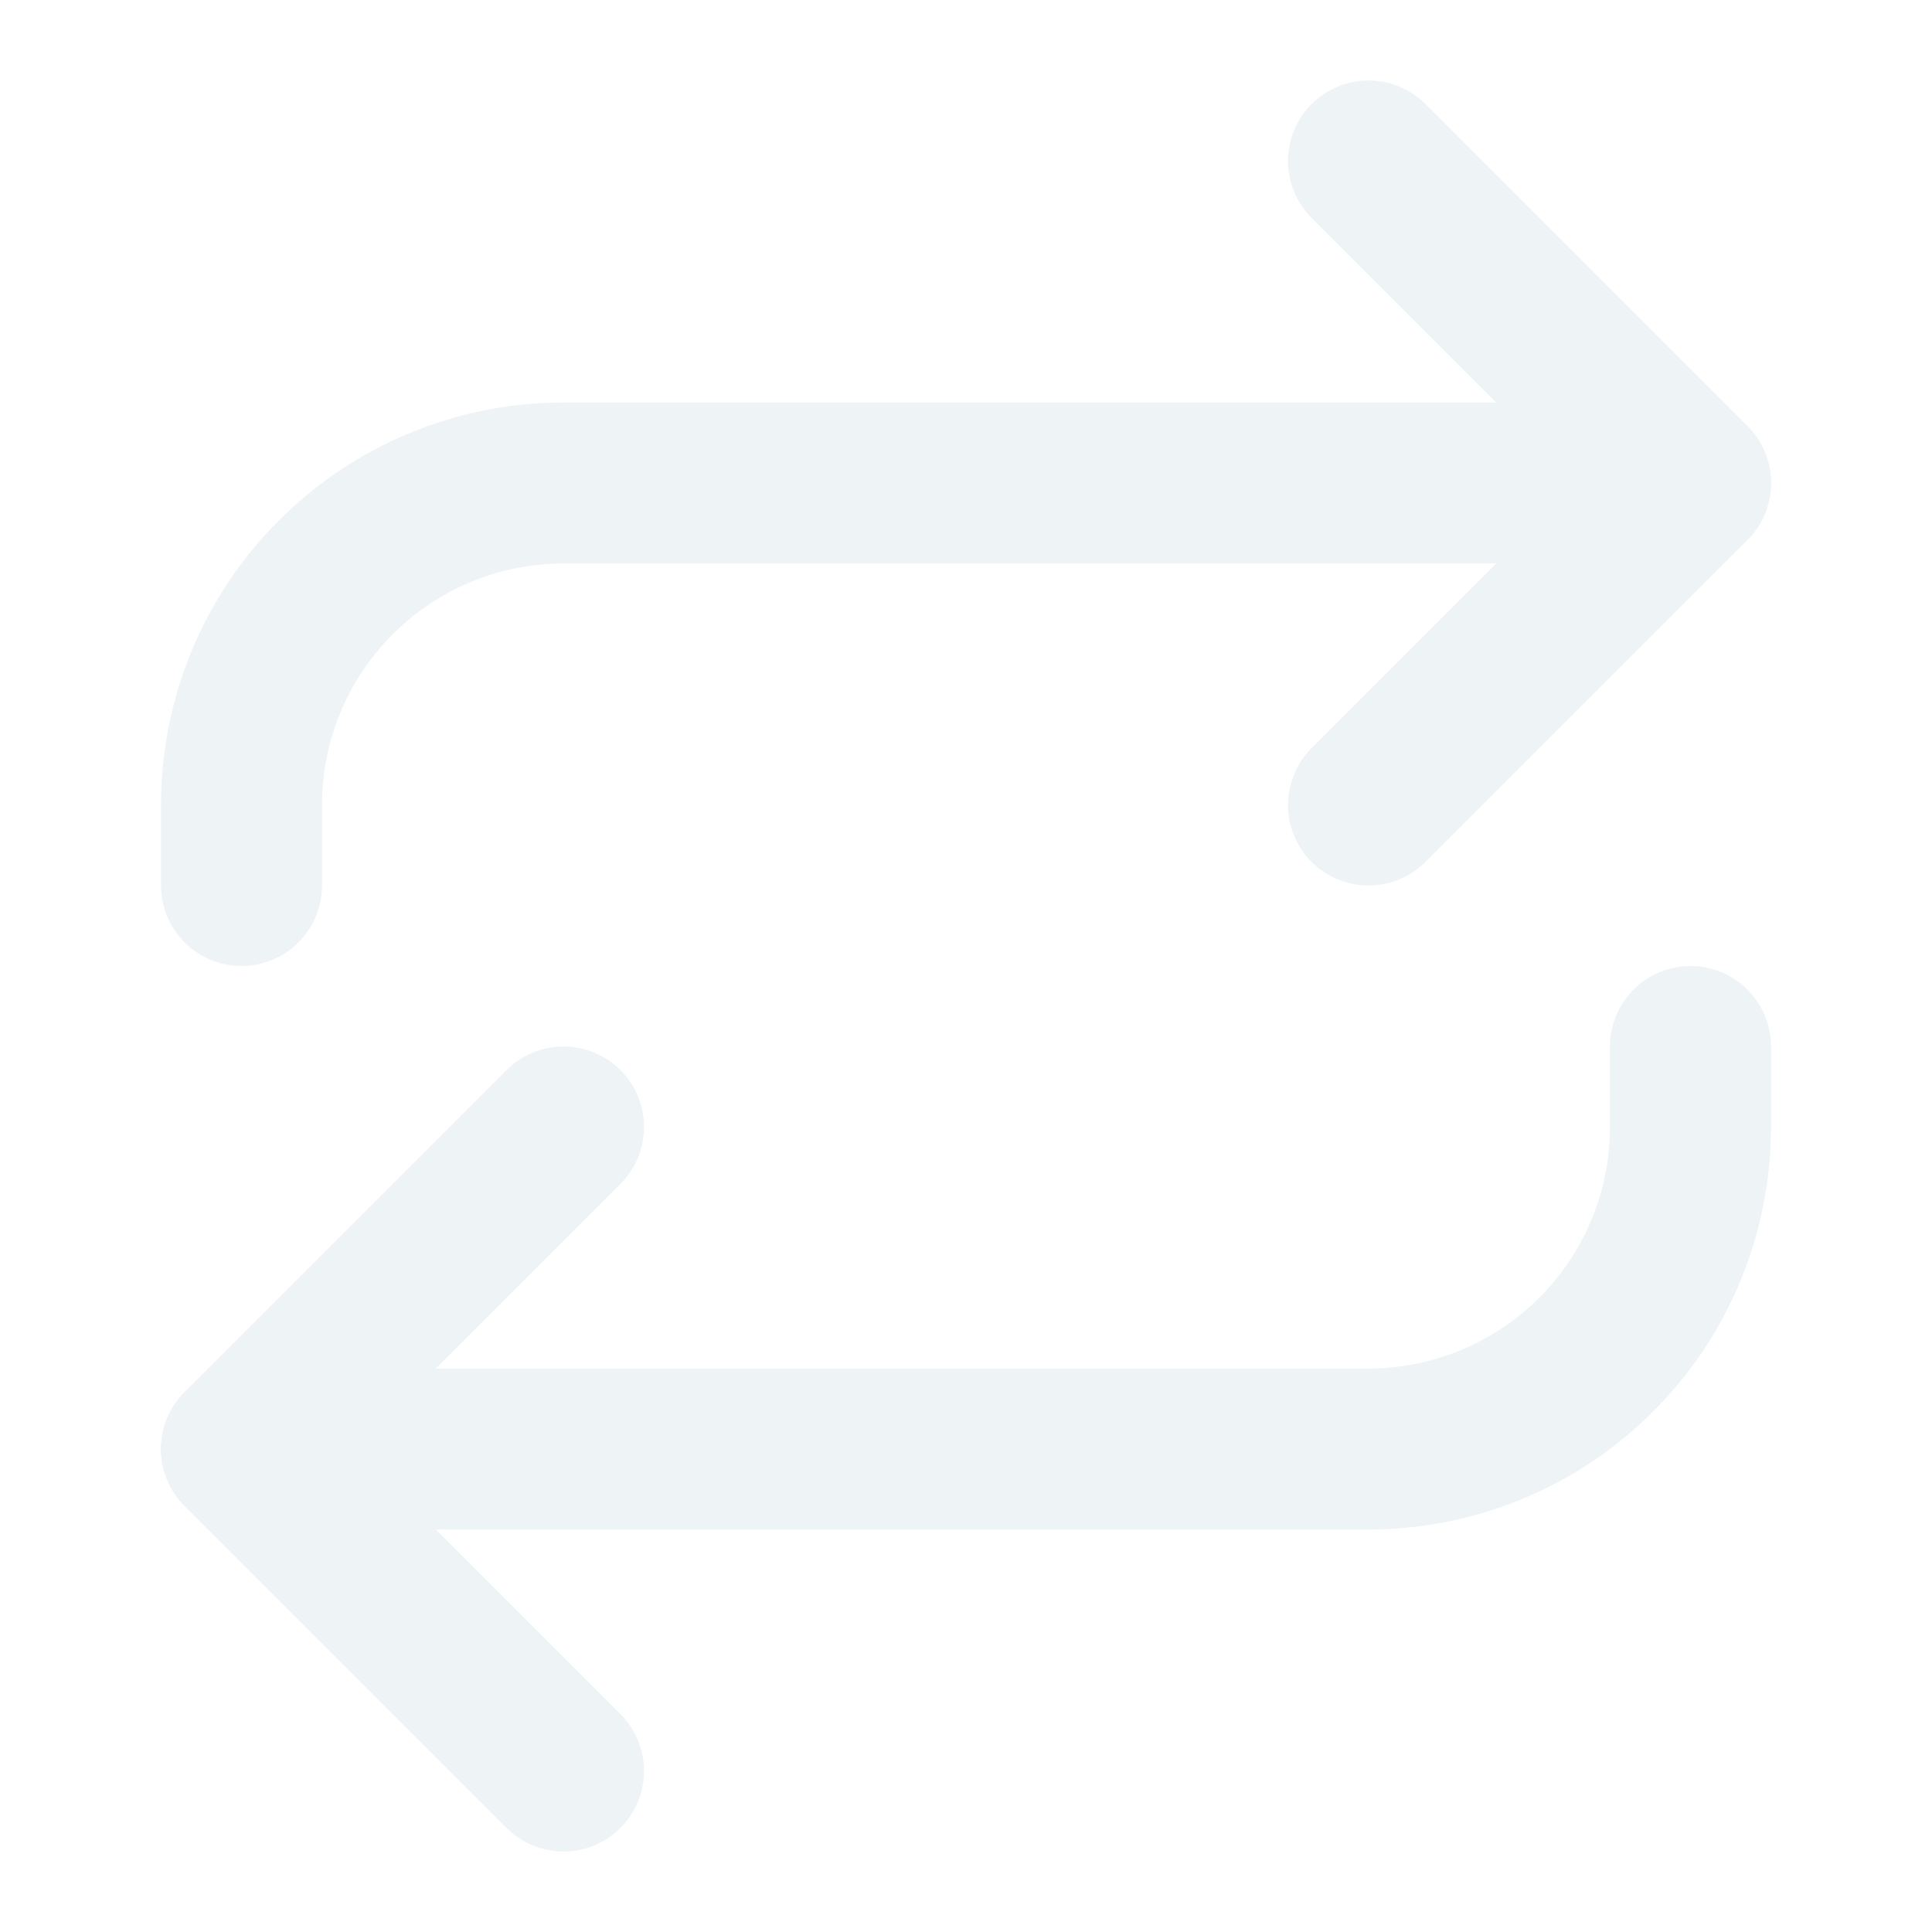
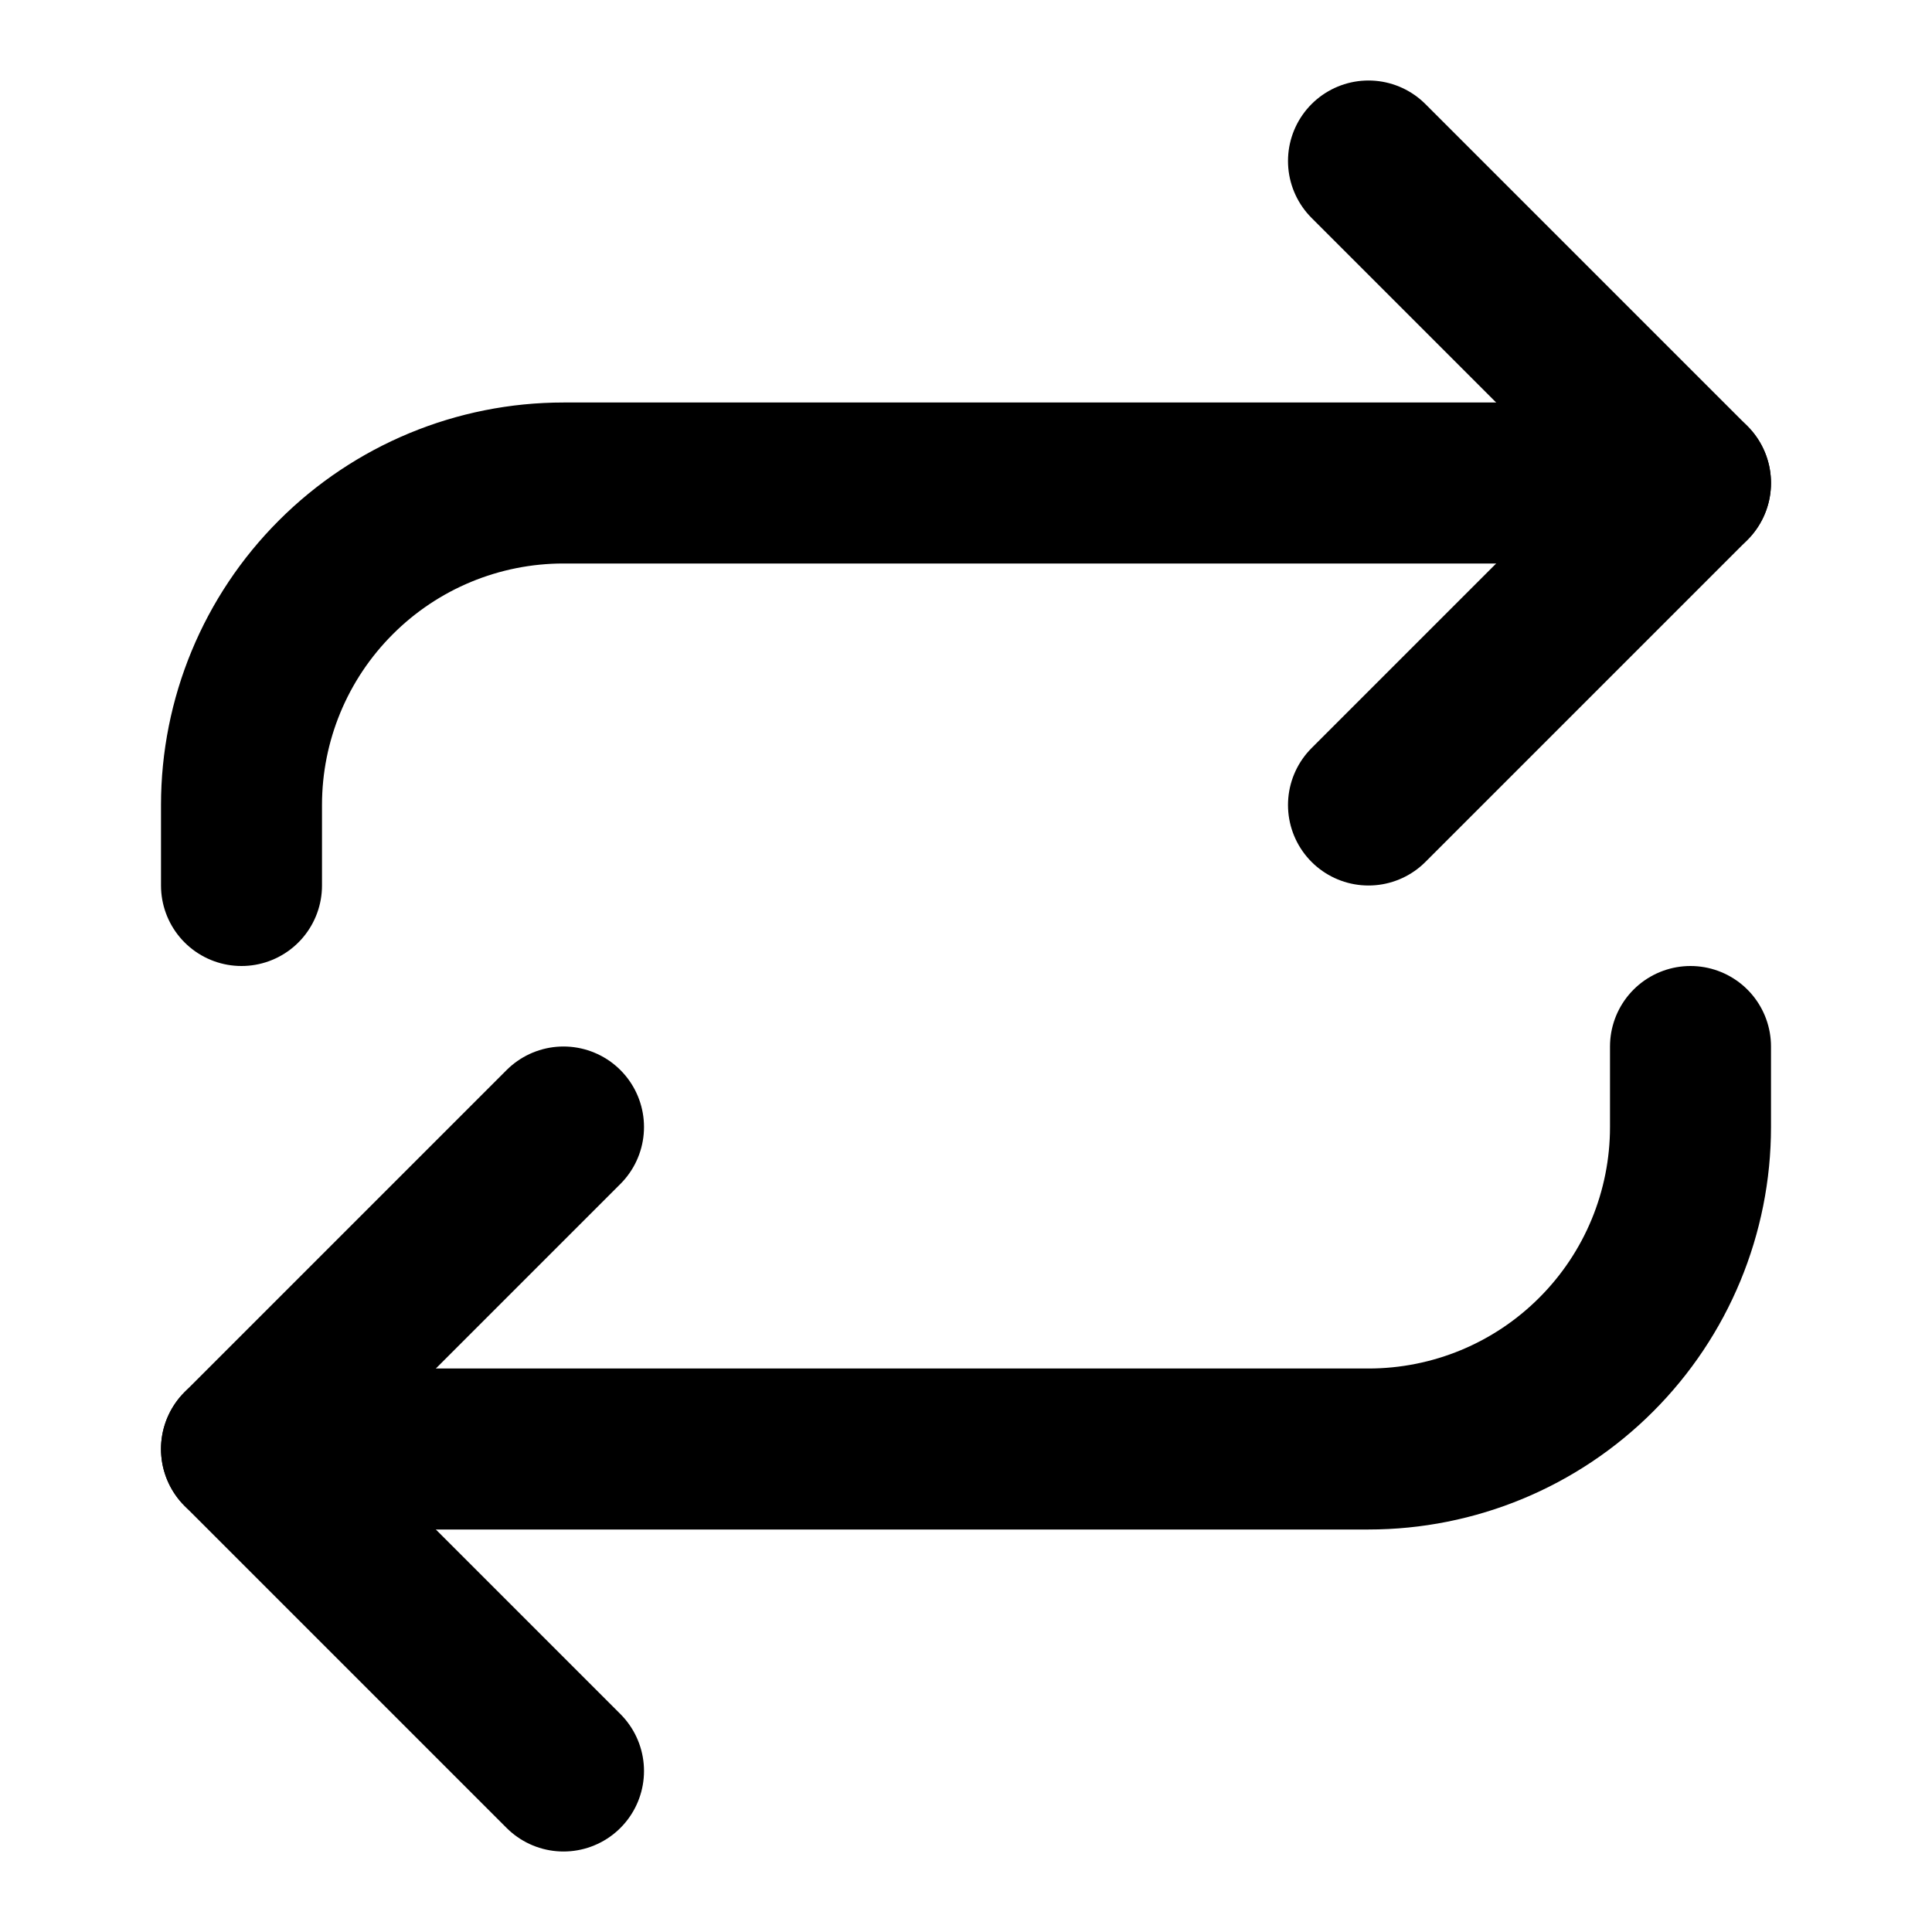
<svg xmlns="http://www.w3.org/2000/svg" width="24" height="24" viewBox="0 0 24 24" fill="none">
-   <path d="M17 2L21 6L17 10" stroke="#EEF3F6" stroke-width="2" stroke-linecap="round" stroke-linejoin="round" />
-   <path d="M3 11V10C3 8.939 3.421 7.922 4.172 7.172C4.922 6.421 5.939 6 7 6H21" stroke="#EEF3F6" stroke-width="2" stroke-linecap="round" stroke-linejoin="round" />
-   <path d="M7 22L3 18L7 14" stroke="#EEF3F6" stroke-width="2" stroke-linecap="round" stroke-linejoin="round" />
-   <path d="M21 13V14C21 15.061 20.579 16.078 19.828 16.828C19.078 17.579 18.061 18 17 18H3" stroke="#EEF3F6" stroke-width="2" stroke-linecap="round" stroke-linejoin="round" />
+   <path d="M17 2L21 6L17 10" stroke="currentColor" stroke-width="2" stroke-linecap="round" stroke-linejoin="round" />
+   <path d="M3 11V10C3 8.939 3.421 7.922 4.172 7.172C4.922 6.421 5.939 6 7 6H21" stroke="currentColor" stroke-width="2" stroke-linecap="round" stroke-linejoin="round" />
+   <path d="M7 22L3 18L7 14" stroke="currentColor" stroke-width="2" stroke-linecap="round" stroke-linejoin="round" />
+   <path d="M21 13V14C21 15.061 20.579 16.078 19.828 16.828C19.078 17.579 18.061 18 17 18H3" stroke="currentColor" stroke-width="2" stroke-linecap="round" stroke-linejoin="round" />
</svg>
